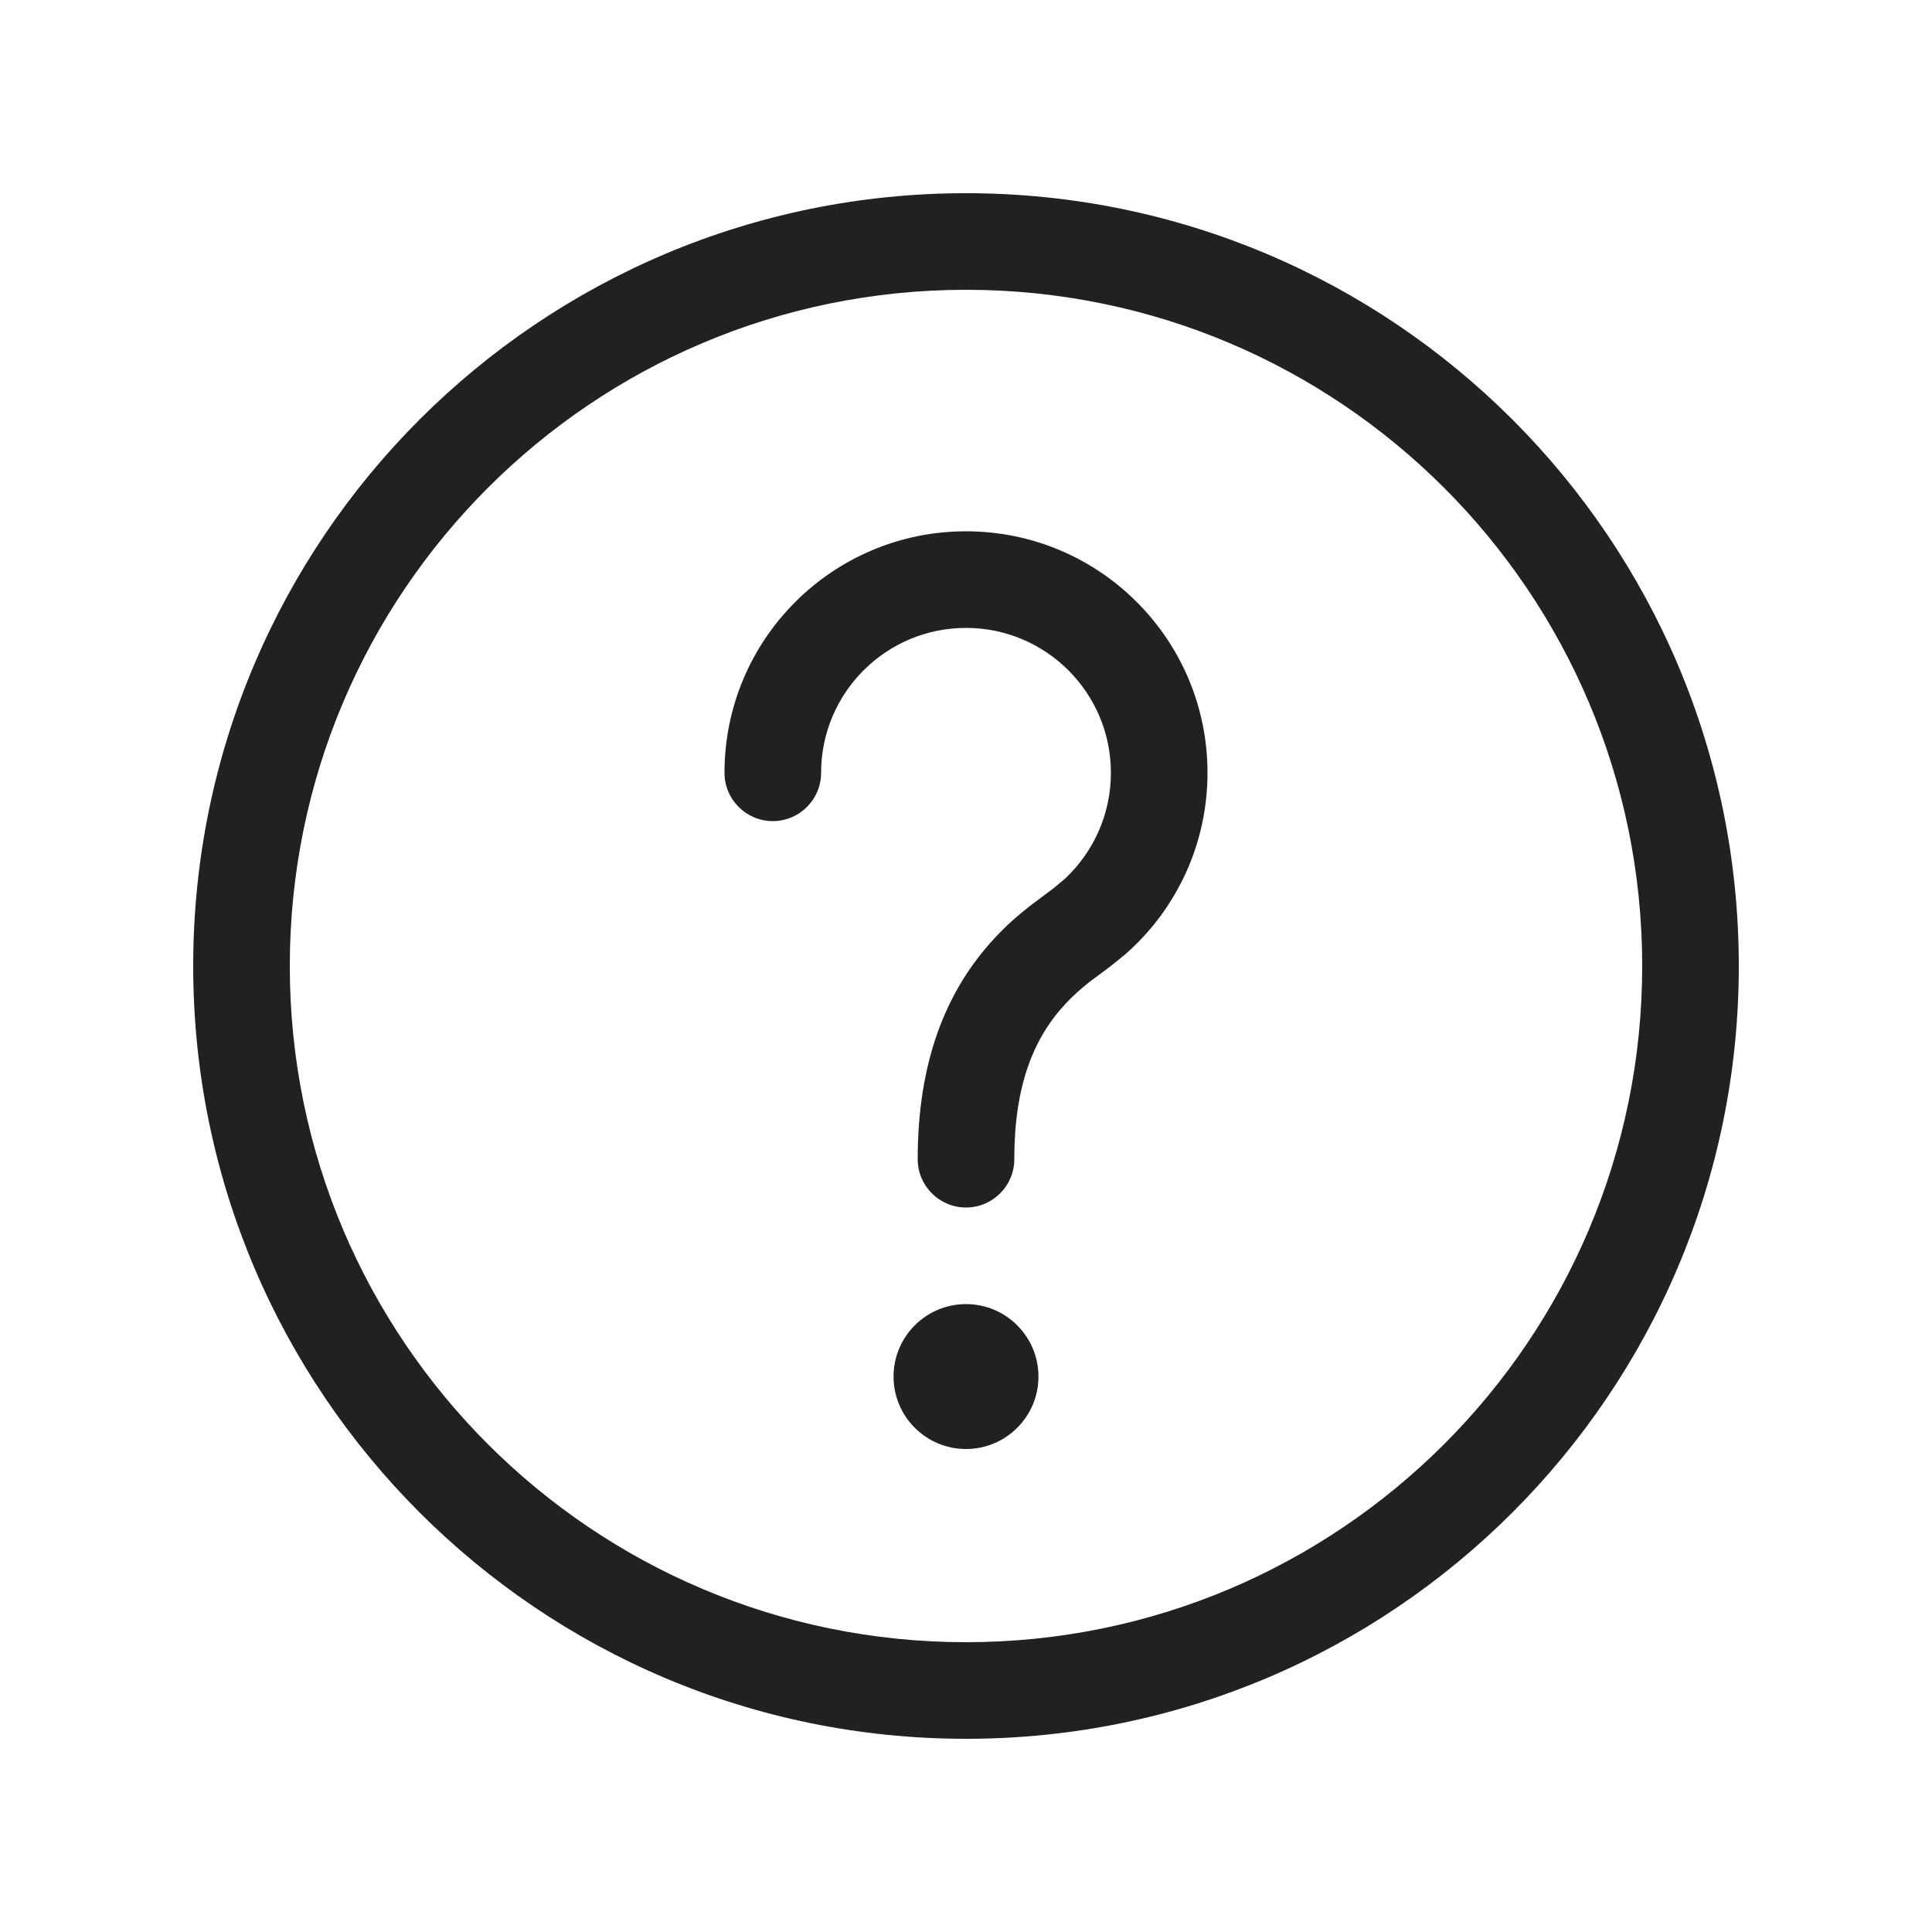
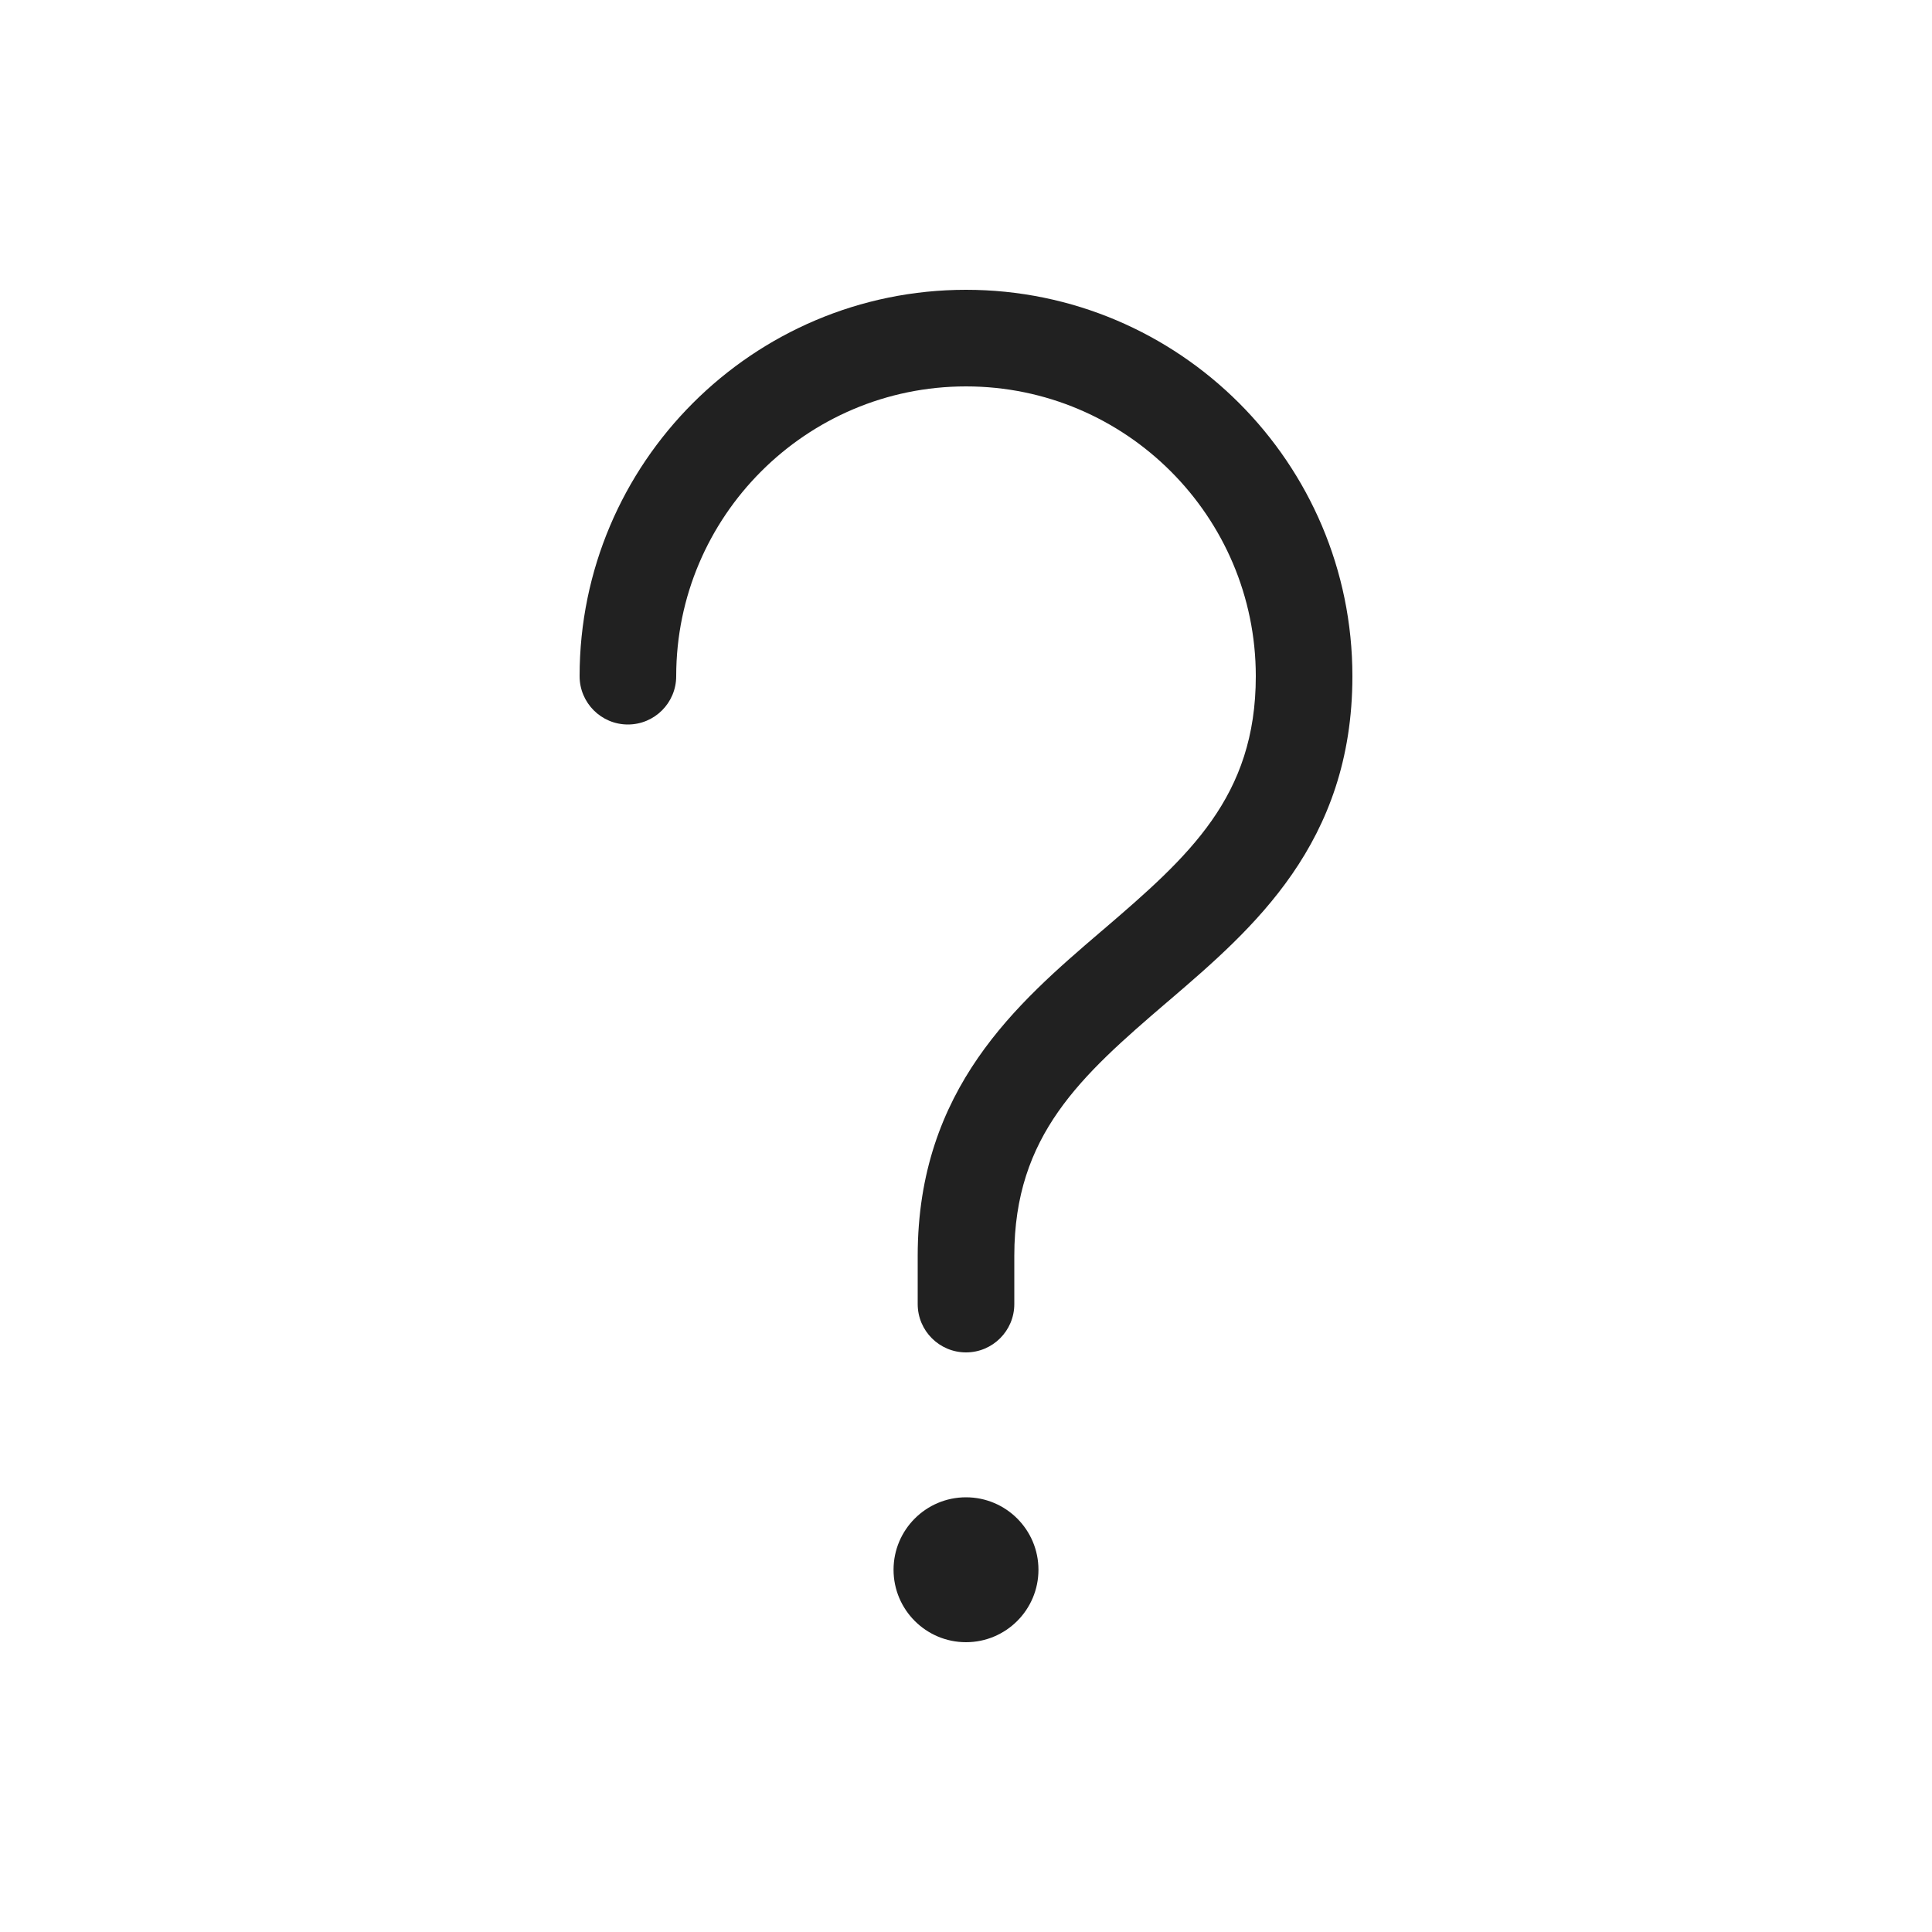
<svg xmlns="http://www.w3.org/2000/svg" width="20" height="20" viewBox="0 0 20 20" fill="none">
-   <path d="M10 2C14.418 2 18 5.582 18 10C18 14.418 14.418 18 10 18C5.582 18 2 14.418 2 10C2 5.582 5.582 2 10 2ZM10 3C6.134 3 3 6.134 3 10C3 13.866 6.134 17 10 17C13.866 17 17 13.866 17 10C17 6.134 13.866 3 10 3ZM10 13.5C10.414 13.5 10.75 13.836 10.75 14.25C10.75 14.664 10.414 15 10 15C9.586 15 9.25 14.664 9.25 14.25C9.25 13.836 9.586 13.5 10 13.5ZM10 5.5C11.381 5.5 12.5 6.619 12.5 8C12.5 8.73 12.185 9.408 11.651 9.877L11.497 10.002L11.278 10.165L11.191 10.237C11.135 10.285 11.084 10.334 11.035 10.386C10.696 10.746 10.5 11.242 10.5 12C10.5 12.276 10.276 12.5 10 12.5C9.724 12.5 9.5 12.276 9.5 12C9.5 10.988 9.793 10.248 10.305 9.702C10.416 9.583 10.532 9.48 10.661 9.379L10.908 9.194L11.026 9.095C11.325 8.814 11.5 8.422 11.5 8C11.5 7.172 10.828 6.5 10 6.5C9.172 6.5 8.5 7.172 8.5 8C8.5 8.276 8.276 8.5 8 8.5C7.724 8.5 7.5 8.276 7.5 8C7.5 6.619 8.619 5.5 10 5.5Z" fill="#212121" />
+   <path d="M10 3C7.794 3 6 4.794 6 7C6 7.276 6.224 7.5 6.5 7.5C6.776 7.5 7 7.276 7 7C7 5.346 8.346 4 10 4C11.654 4 13 5.346 13 7C13 8.249 12.308 8.863 11.425 9.62L11.393 9.647C10.533 10.384 9.5 11.27 9.5 13V13.5C9.5 13.776 9.724 14 10 14C10.276 14 10.5 13.776 10.5 13.5V13C10.5 11.751 11.192 11.137 12.075 10.38L12.107 10.353C12.967 9.615 14 8.731 14 7C14 4.794 12.206 3 10 3ZM10 17C10.414 17 10.75 16.664 10.75 16.25C10.75 15.836 10.414 15.5 10 15.5C9.586 15.5 9.25 15.836 9.25 16.25C9.25 16.664 9.586 17 10 17Z" fill="#212121" />
</svg>
